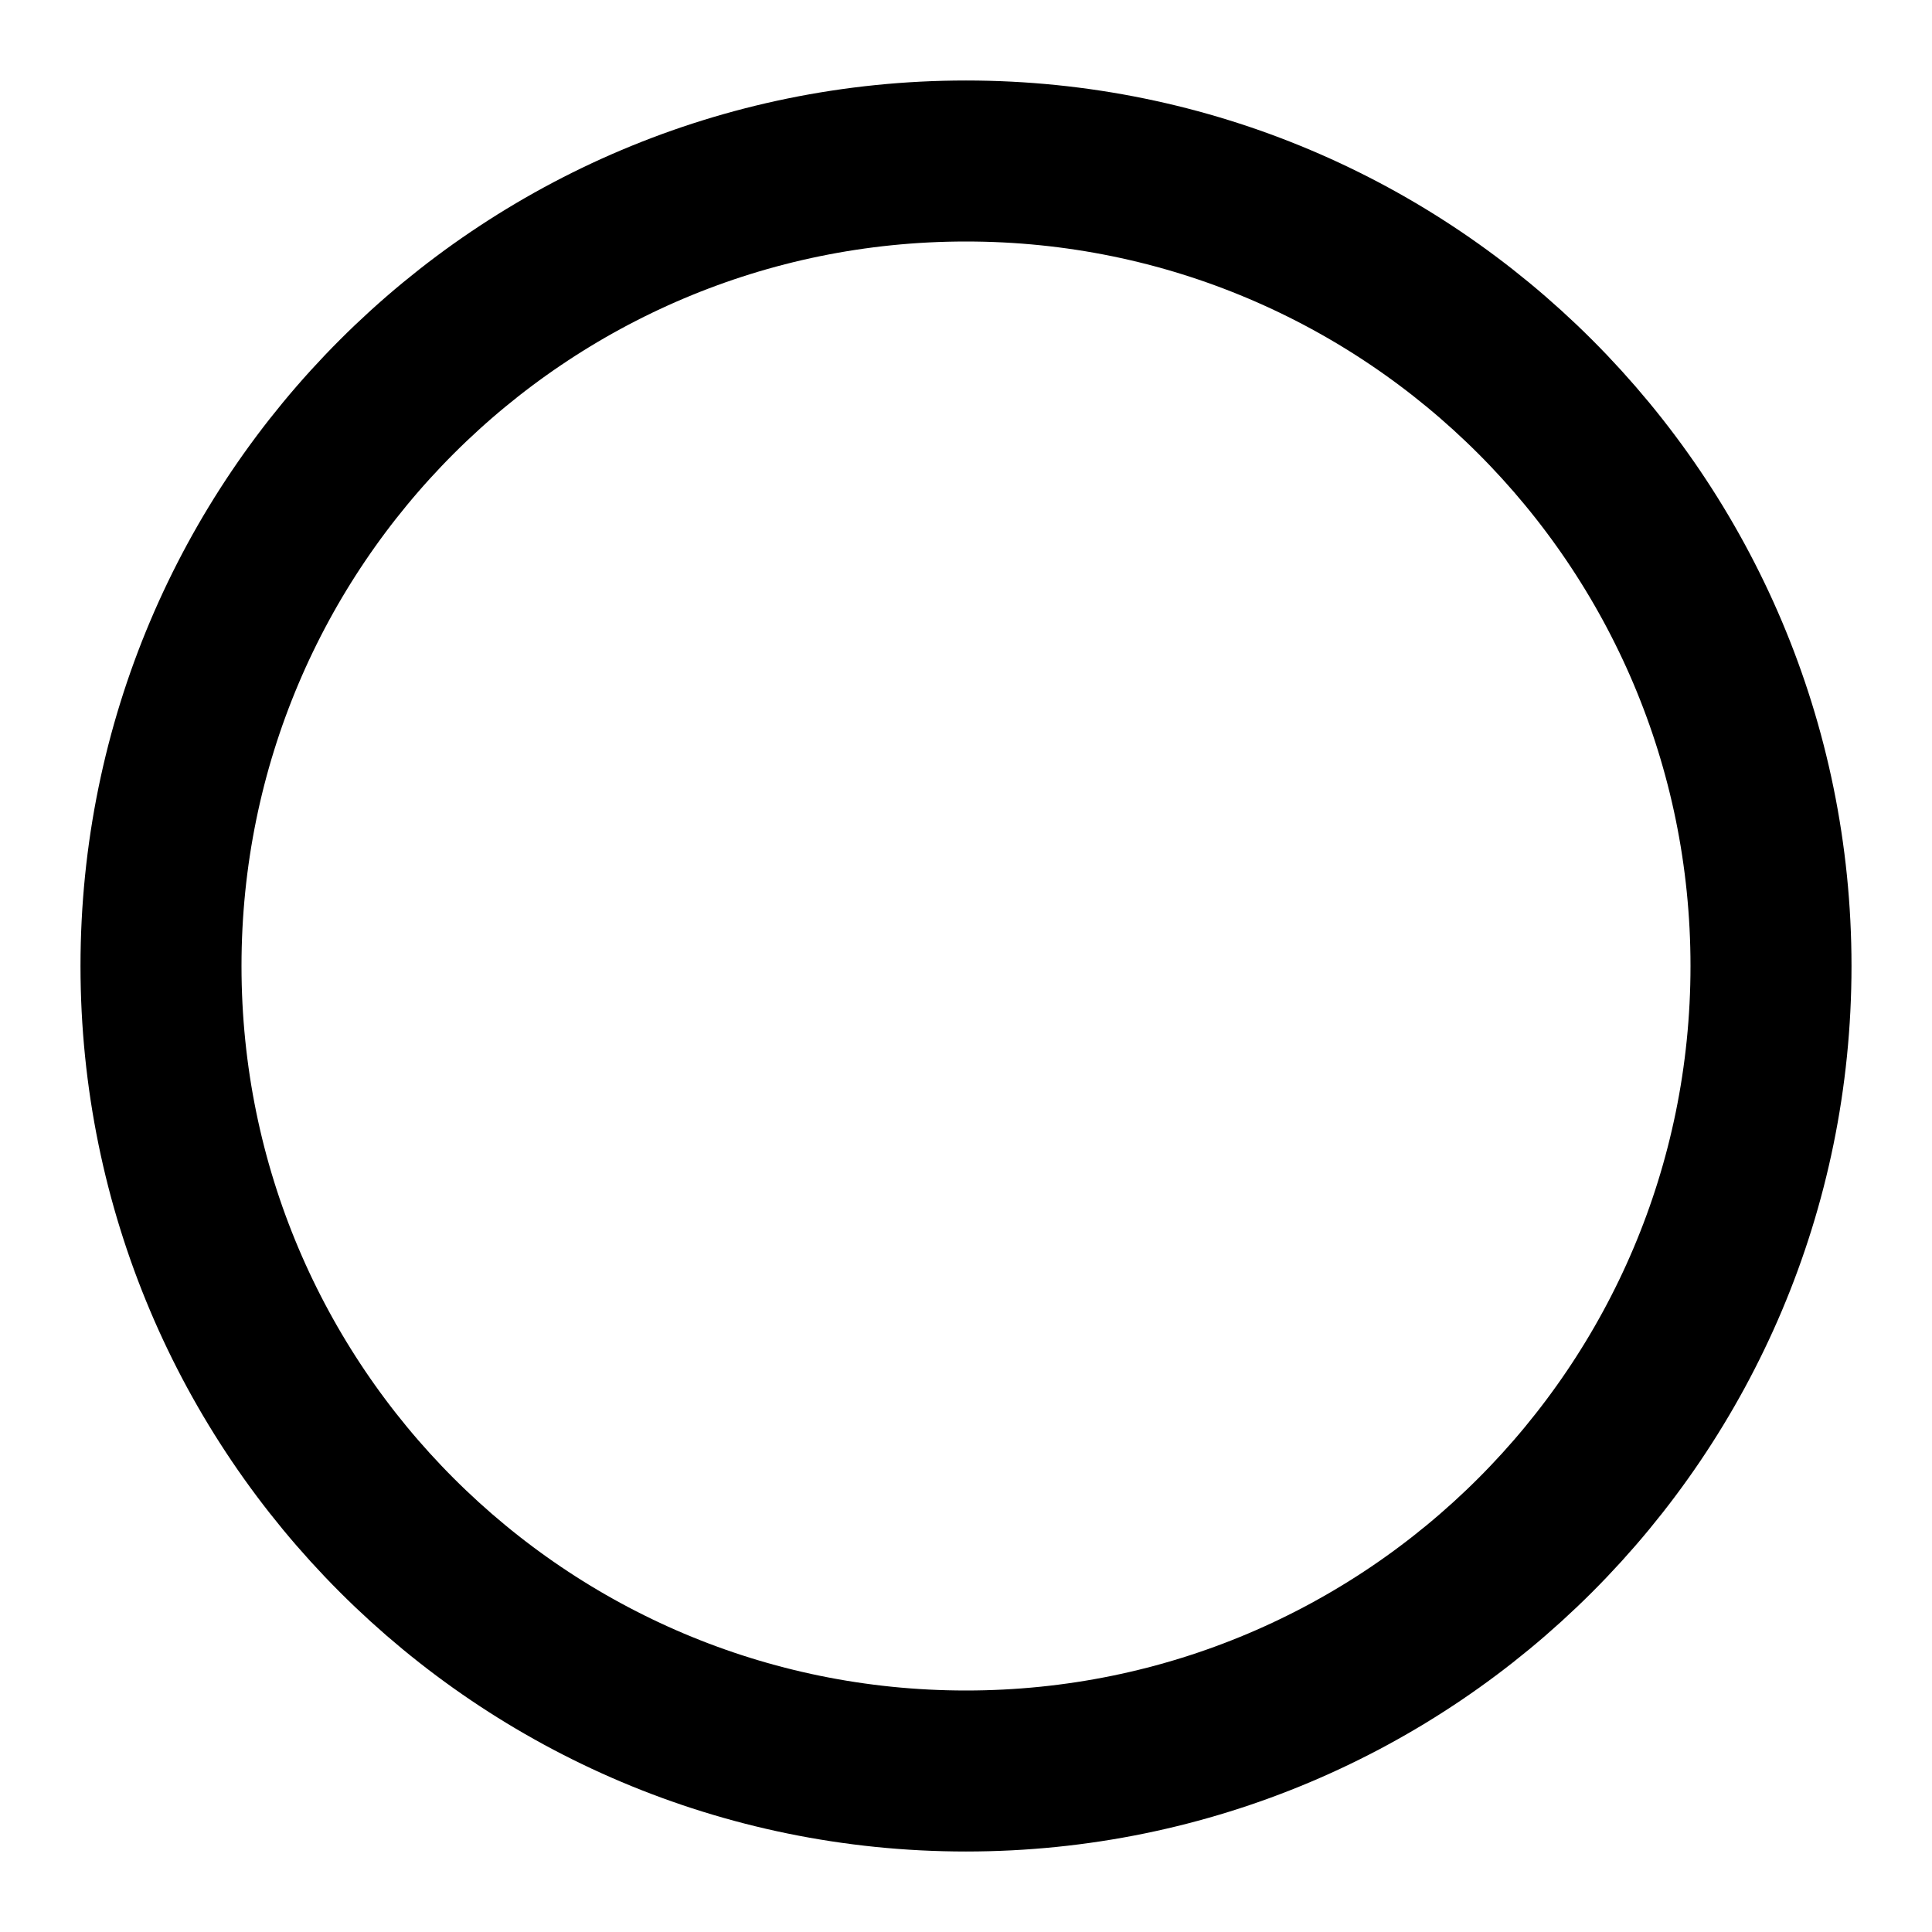
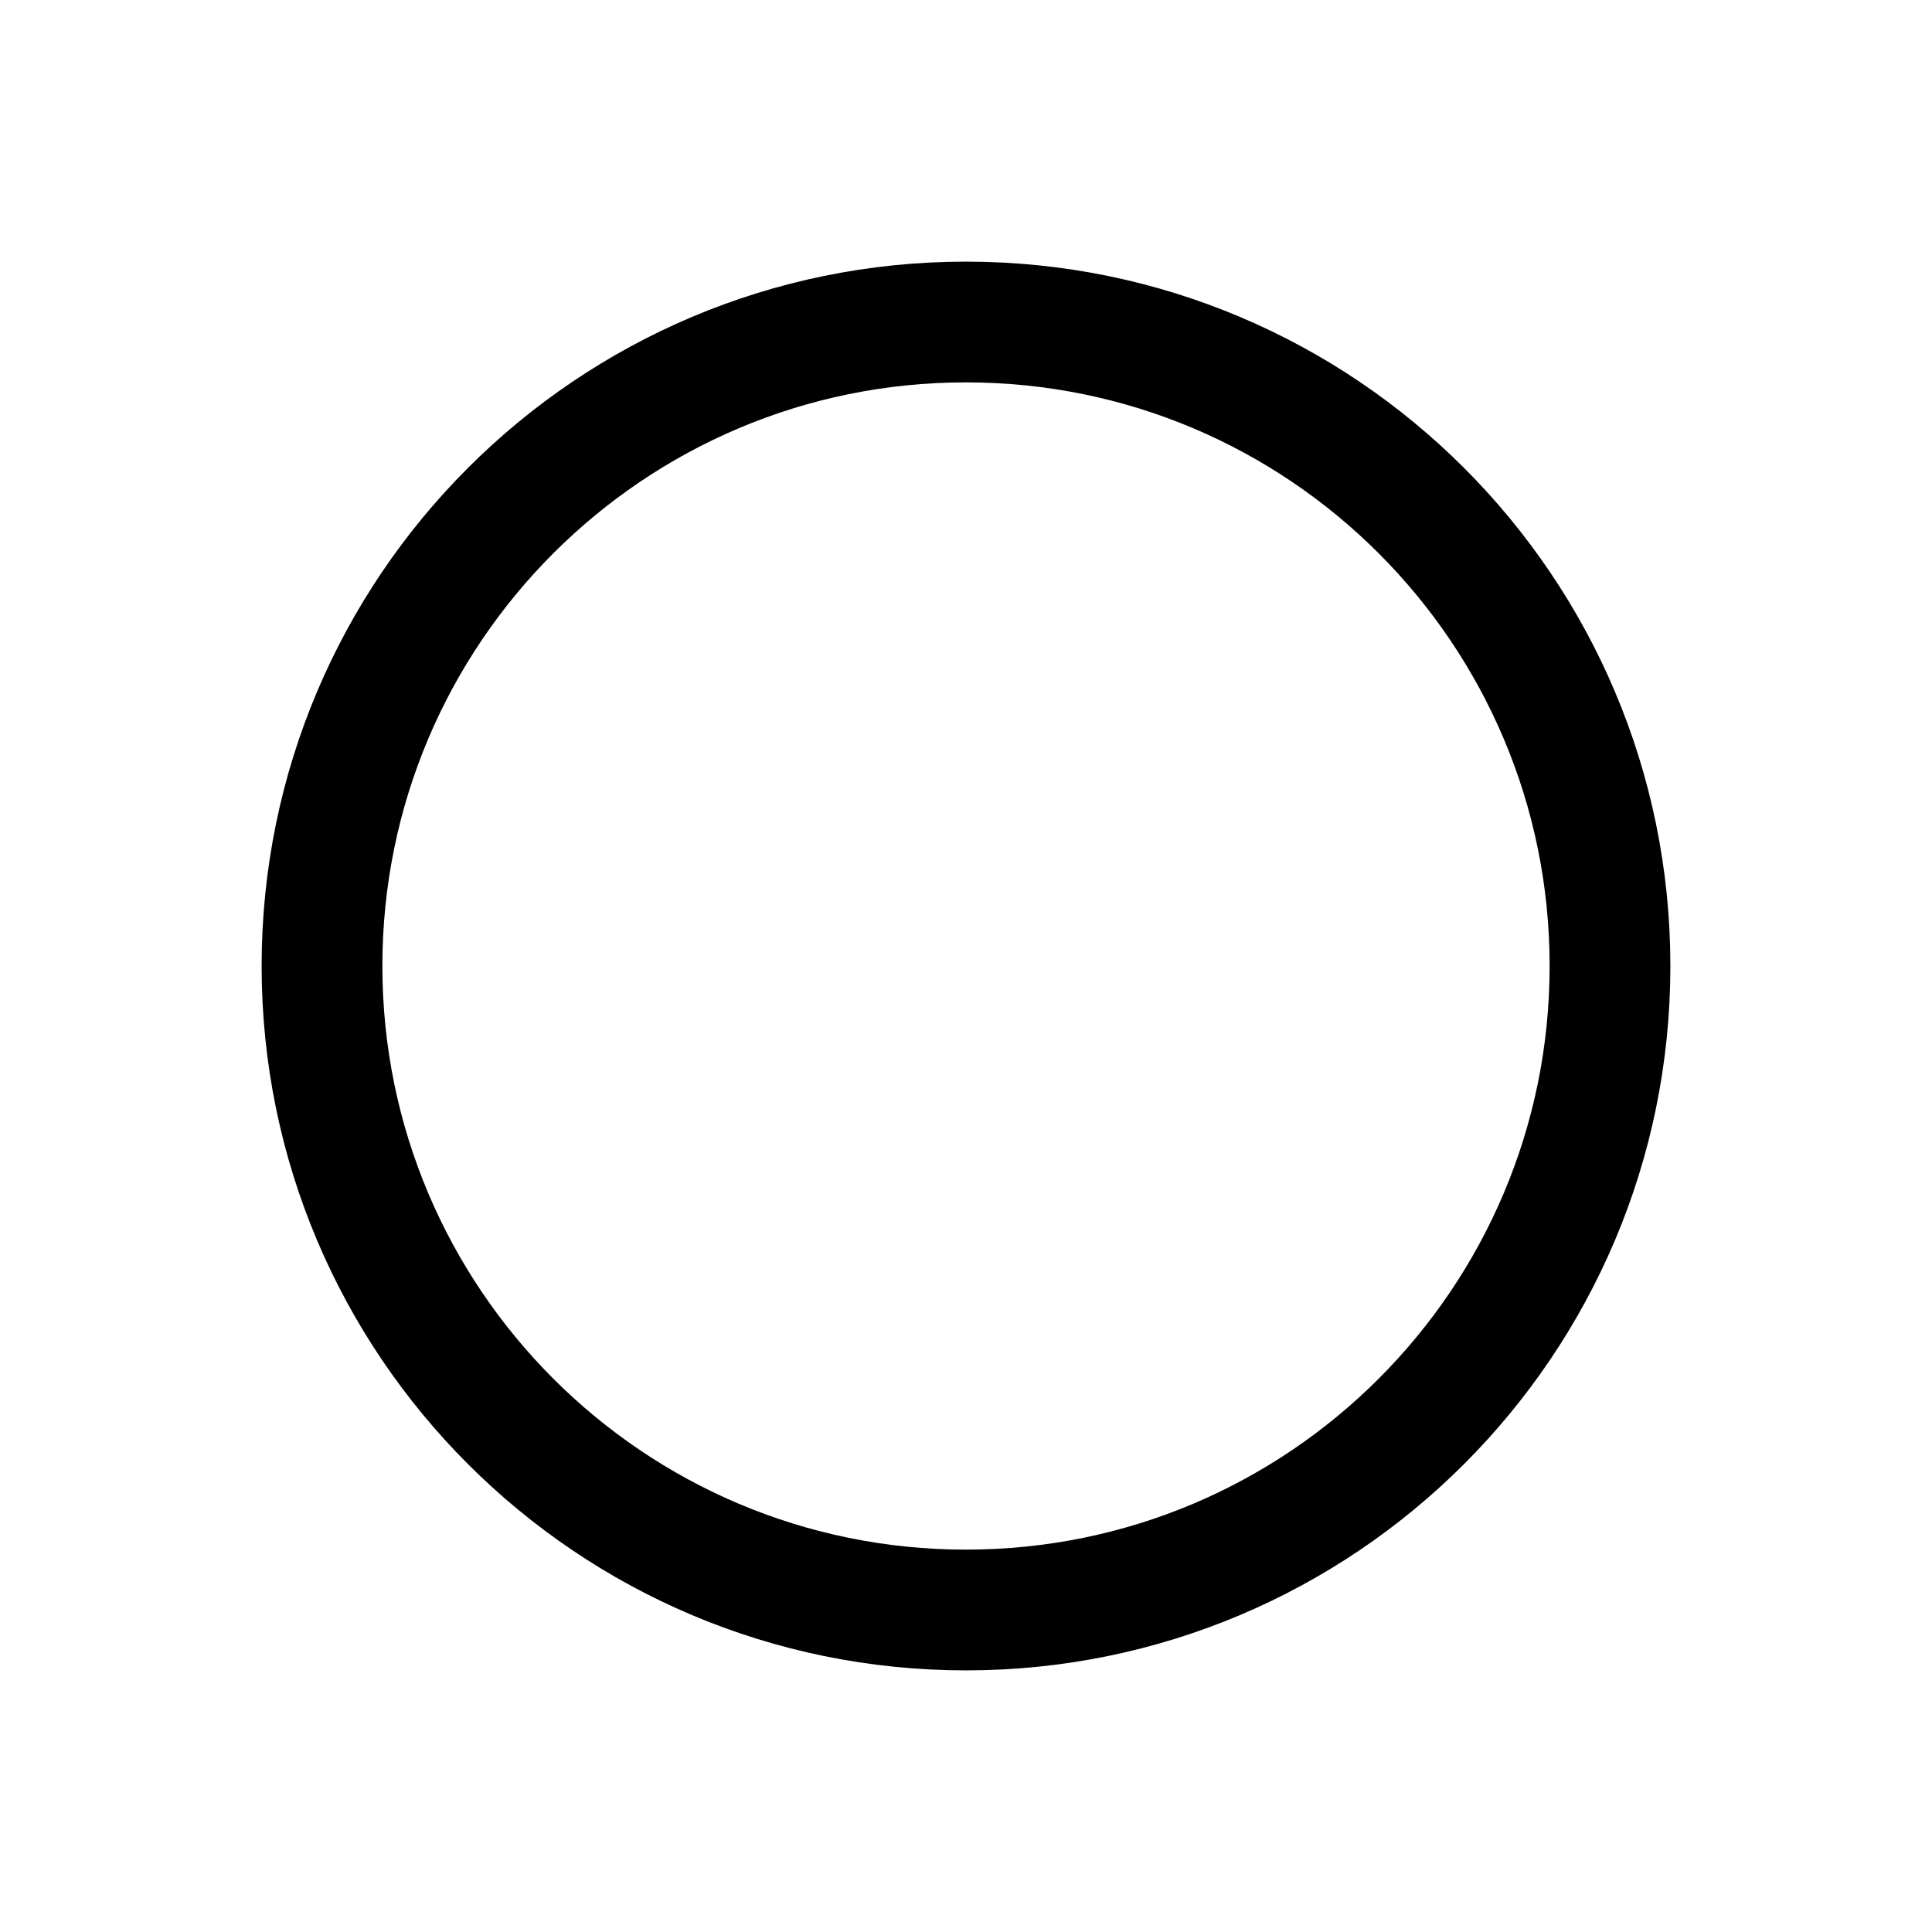
- <svg xmlns="http://www.w3.org/2000/svg" width="100px" height="100px" viewBox="0 0 24 24">
+ <svg xmlns="http://www.w3.org/2000/svg" width="800px" height="800px" viewBox="0 0 24 24">
  <g id="Complete">
    <g id="Circle">
-       <circle cx="12" cy="12" data-name="Circle" fill="none" id="Circle-2" r="10" stroke="#000000" stroke-linecap="round" stroke-linejoin="round" stroke-width="2" />
+       <circle cx="12" cy="12" data-name="Circle" fill="none" id="Circle-2" r="8" stroke="#000000" stroke-linecap="round" stroke-linejoin="round" stroke-width="1.5" />
    </g>
  </g>
</svg>
